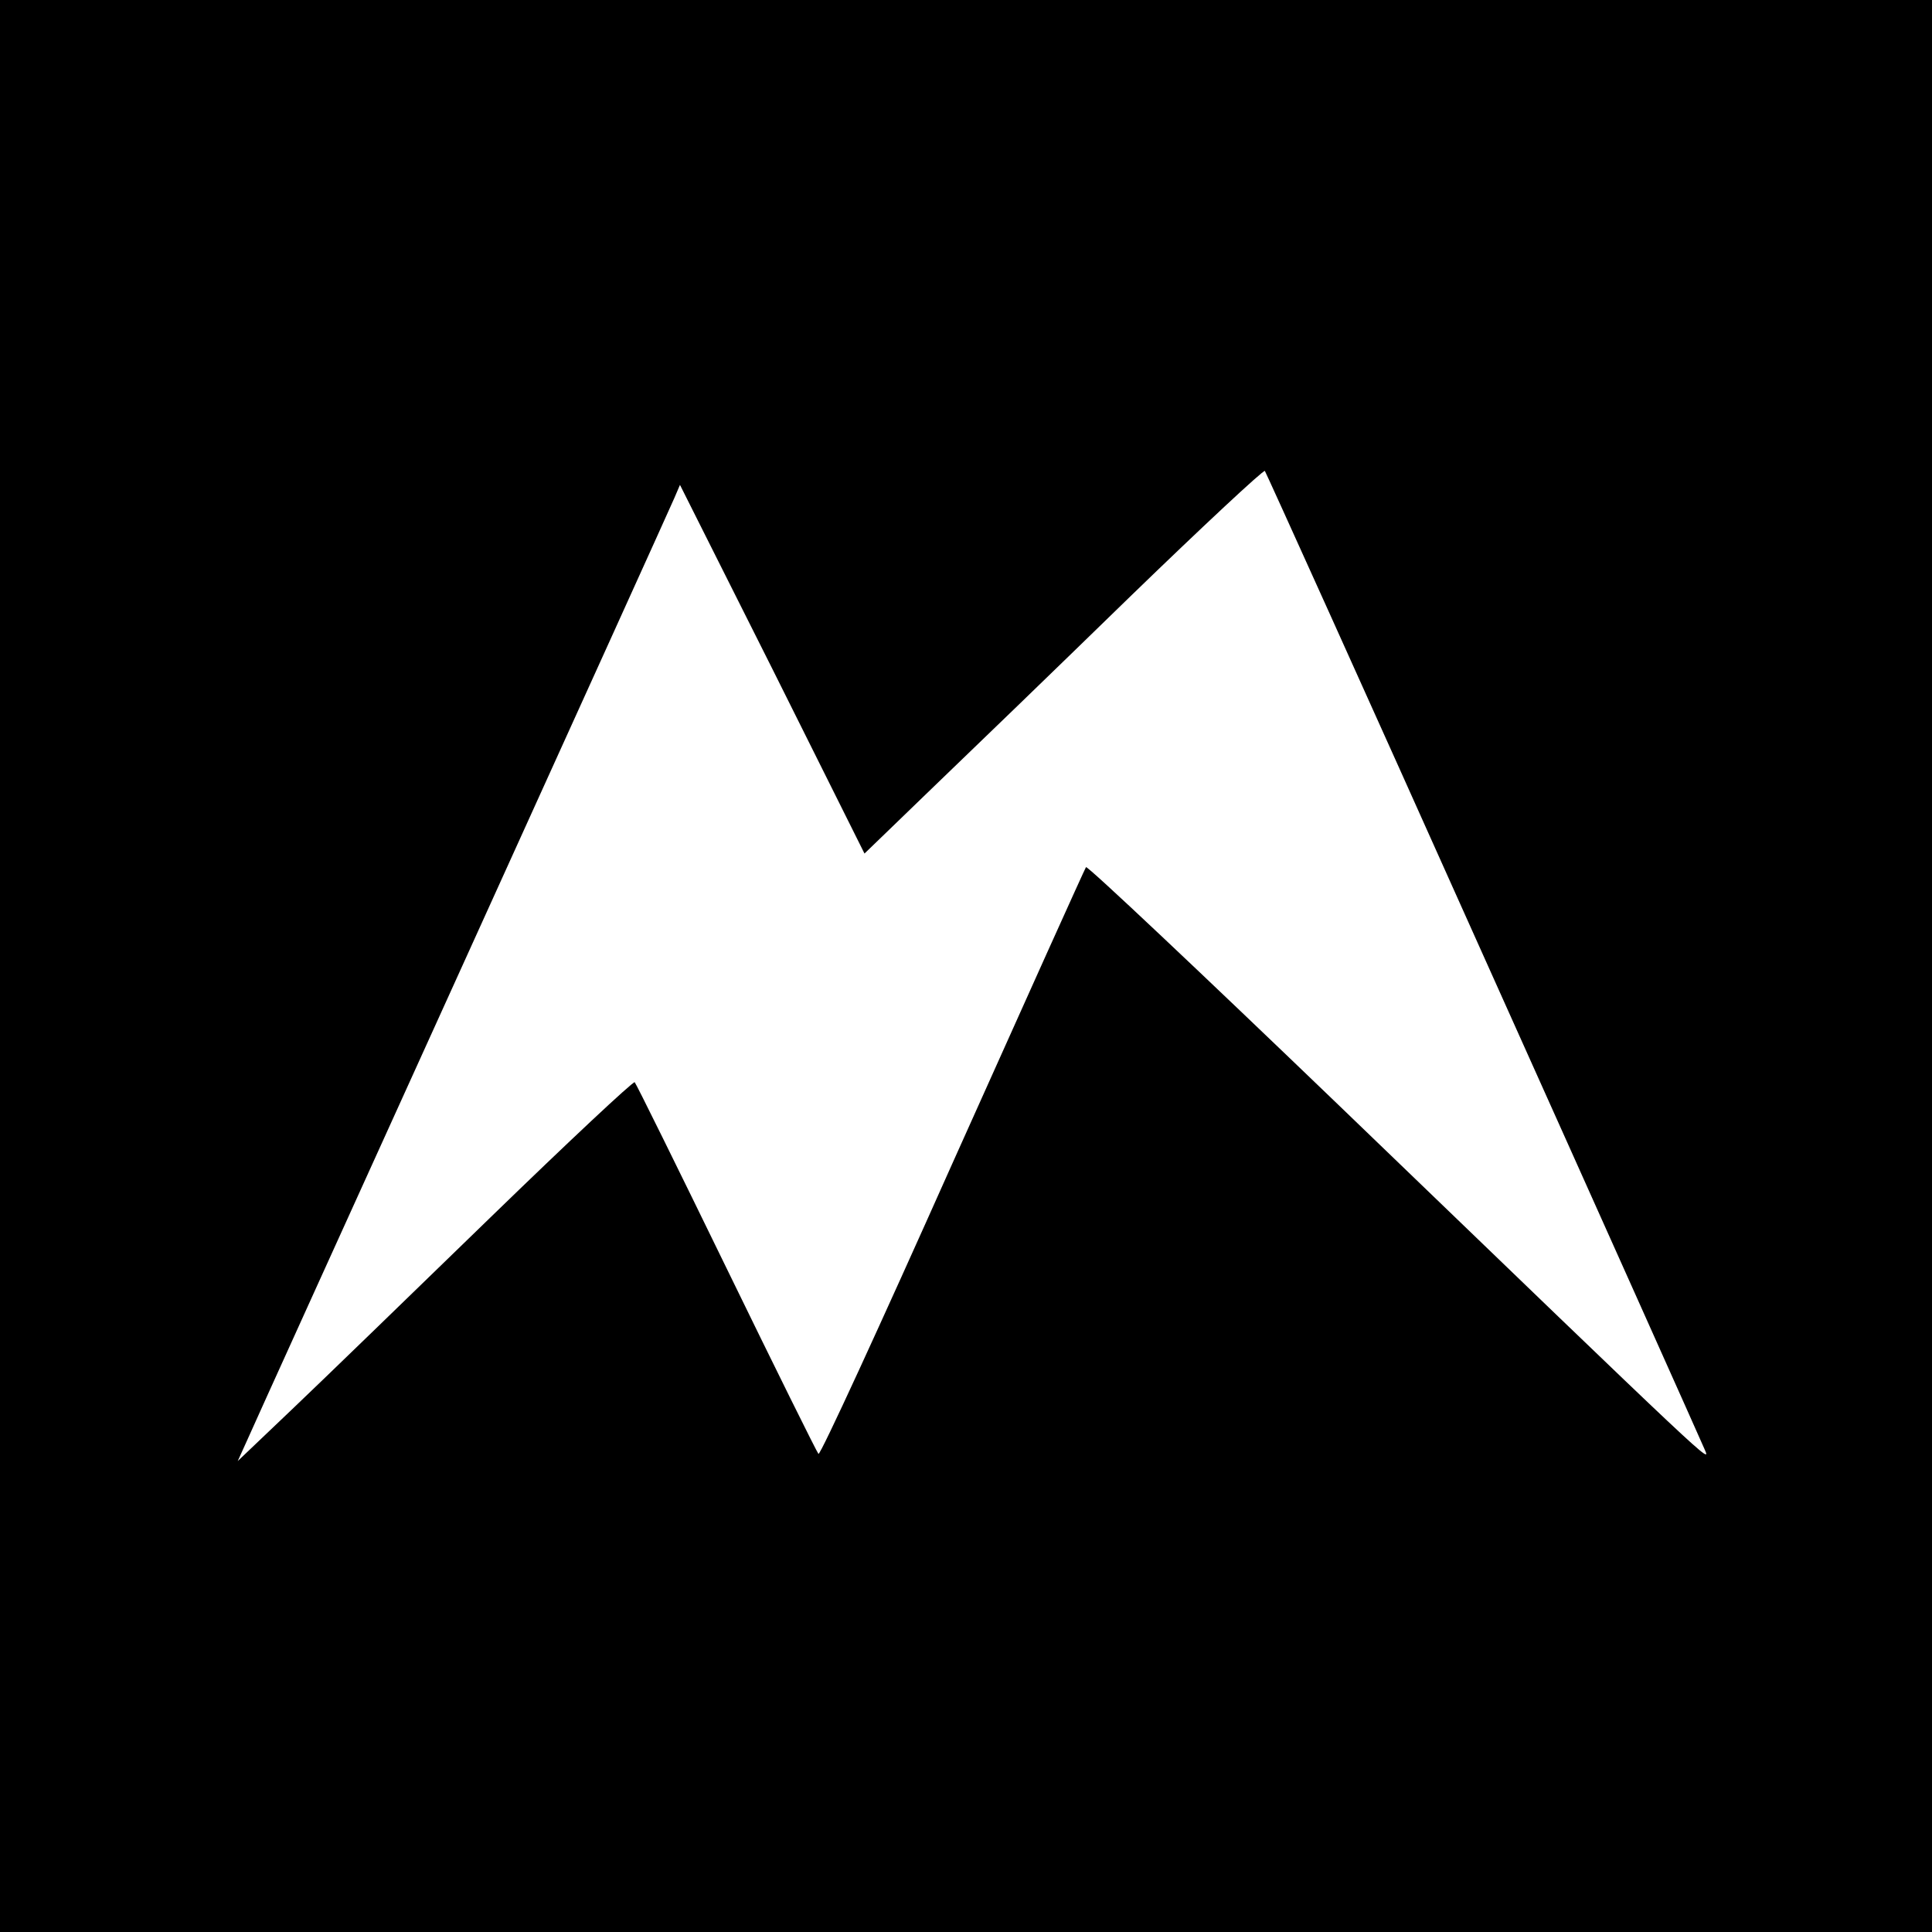
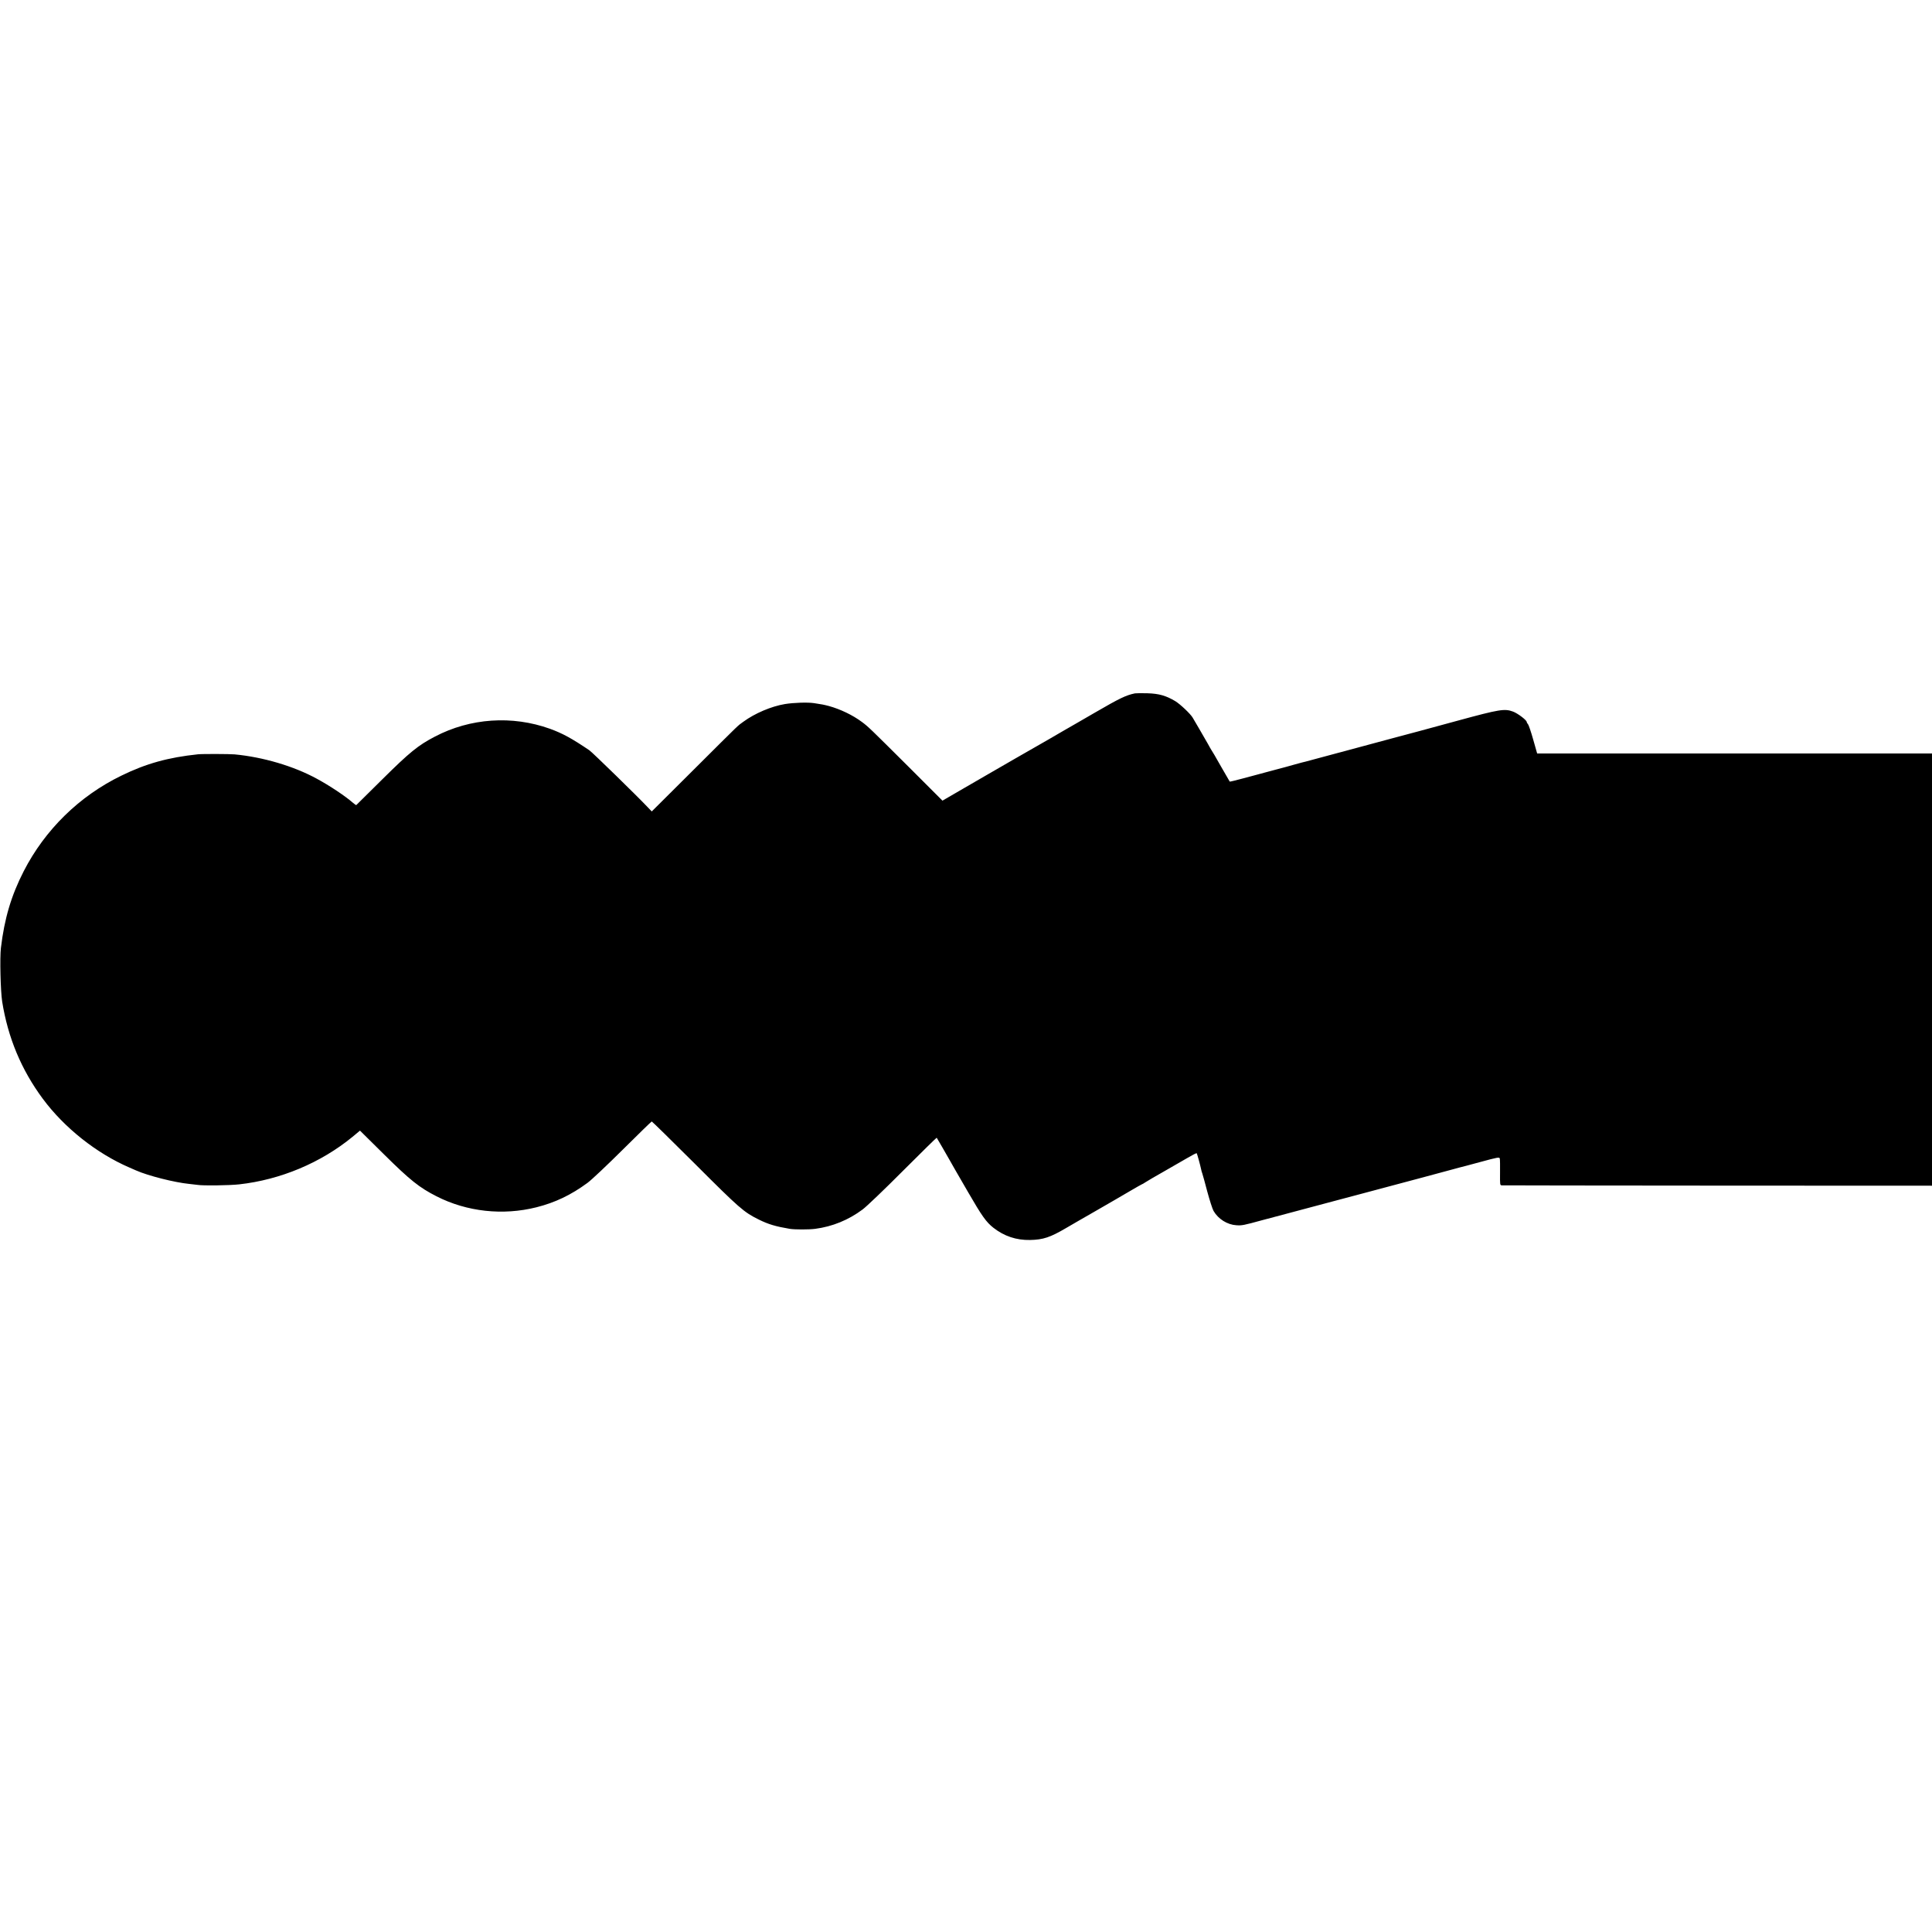
- <svg xmlns="http://www.w3.org/2000/svg" version="1.0" width="512pt" height="512pt" viewBox="0 0 512 512" preserveAspectRatio="xMidYMid meet">
-   <g transform="translate(0,512) scale(0.1,-0.1)" fill="#000000" stroke="none">
-     <path d="M0 2560 l0 -2560 2560 0 2560 0 0 2560 0 2560 -2560 0 -2560 0 0 -2560z m3930 30 c315 -701 579 -1291 587 -1310 17 -40 42 -63 -967 909 -366 352 -668 637 -672 633 -3 -4 -162 -357 -354 -785 -191 -428 -350 -774 -355 -770 -4 4 -114 226 -244 493 -130 267 -239 488 -243 492 -4 3 -176 -158 -382 -358 -206 -200 -441 -428 -522 -505 l-148 -141 24 53 c13 30 270 596 571 1259 301 663 554 1221 562 1240 l15 35 245 -488 244 -489 177 171 c97 93 335 323 527 510 193 187 353 336 357 333 3 -4 264 -581 578 -1282z" />
+ <svg xmlns="http://www.w3.org/2000/svg" version="1.0" width="2150pt" height="2150pt" viewBox="0 0 2150 2150" preserveAspectRatio="xMidYMid meet">
+   <g transform="translate(0,2150) scale(0.1,-0.1)" fill="#000000" stroke="none">
+     <path d="M12630 13784 c-101 -21 -169 -54 -445 -214 -88 -51 -173 -100 -190 -110 -16 -9 -88 -51 -160 -92 -71 -42 -146 -85 -165 -96 -61 -34 -664 -381 -680 -391 -8 -5 -125 -73 -259 -150 l-243 -141 -371 371 c-436 434 -455 453 -527 506 -102 76 -239 141 -365 176 -54 14 -81 20 -165 32 -70 11 -226 6 -325 -10 -151 -25 -335 -103 -463 -197 -72 -53 -9 8 -550 -531 l-469 -467 -45 47 c-115 122 -618 613 -650 634 -195 132 -298 188 -438 239 -421 151 -887 119 -1280 -87 -188 -98 -280 -173 -587 -477 -156 -155 -286 -283 -288 -285 -2 -2 -19 9 -37 25 -84 74 -261 192 -404 269 -257 140 -597 240 -913 270 -53 5 -361 6 -407 1 -333 -35 -578 -103 -854 -238 -467 -227 -849 -601 -1086 -1063 -139 -271 -215 -527 -254 -855 -13 -109 -4 -477 14 -595 64 -401 212 -758 452 -1082 239 -323 599 -609 967 -767 20 -9 52 -23 71 -31 135 -60 430 -134 591 -150 33 -3 76 -8 95 -11 60 -10 353 -6 461 6 460 51 910 240 1262 529 l83 69 267 -264 c292 -289 394 -370 585 -467 337 -172 738 -216 1112 -122 207 52 385 137 567 271 43 31 220 198 393 370 174 173 319 314 323 314 4 0 221 -213 482 -473 495 -495 543 -537 710 -619 104 -52 189 -77 344 -103 56 -9 212 -9 282 0 192 25 371 98 529 216 41 30 243 223 448 429 205 205 374 371 376 369 3 -4 115 -197 144 -249 25 -45 65 -115 206 -358 154 -266 200 -331 281 -395 120 -94 255 -139 408 -136 146 3 224 29 401 133 50 29 199 116 331 191 132 76 300 173 374 217 73 43 135 78 137 78 3 0 23 11 45 26 22 14 56 34 75 45 33 18 158 91 388 223 54 32 100 55 103 53 5 -5 40 -133 49 -177 2 -14 9 -36 14 -50 5 -14 30 -104 55 -200 26 -96 57 -193 70 -216 52 -90 153 -153 254 -159 61 -4 79 -1 286 56 77 21 194 52 260 69 223 59 329 87 525 140 107 28 251 67 320 85 425 113 1001 267 1035 277 22 6 47 13 55 15 8 1 112 29 230 61 200 54 215 57 220 40 3 -11 4 -82 3 -159 -1 -136 -1 -139 20 -140 12 -1 1094 -2 2404 -3 l2383 -1 0 2405 0 2405 -2197 0 -2197 0 -44 155 c-24 85 -50 162 -58 171 -8 8 -14 19 -14 24 0 21 -99 96 -152 116 -94 35 -150 26 -613 -100 -225 -62 -418 -114 -427 -116 -9 -2 -144 -38 -300 -80 -156 -42 -314 -85 -353 -95 -38 -11 -97 -26 -130 -35 -33 -9 -68 -18 -77 -21 -10 -2 -26 -6 -35 -9 -178 -47 -248 -66 -294 -79 -31 -9 -66 -18 -78 -21 -11 -2 -69 -17 -129 -34 -59 -17 -143 -40 -187 -51 -44 -12 -105 -28 -135 -36 -30 -9 -62 -17 -70 -19 -8 -2 -84 -22 -168 -45 -85 -23 -155 -40 -157 -38 -1 2 -46 80 -100 173 -53 94 -100 175 -105 180 -4 6 -21 35 -37 65 -17 30 -59 104 -94 163 -35 60 -69 118 -76 130 -23 41 -140 152 -195 185 -103 61 -180 83 -308 87 -63 2 -126 1 -140 -1z" />
  </g>
</svg>
